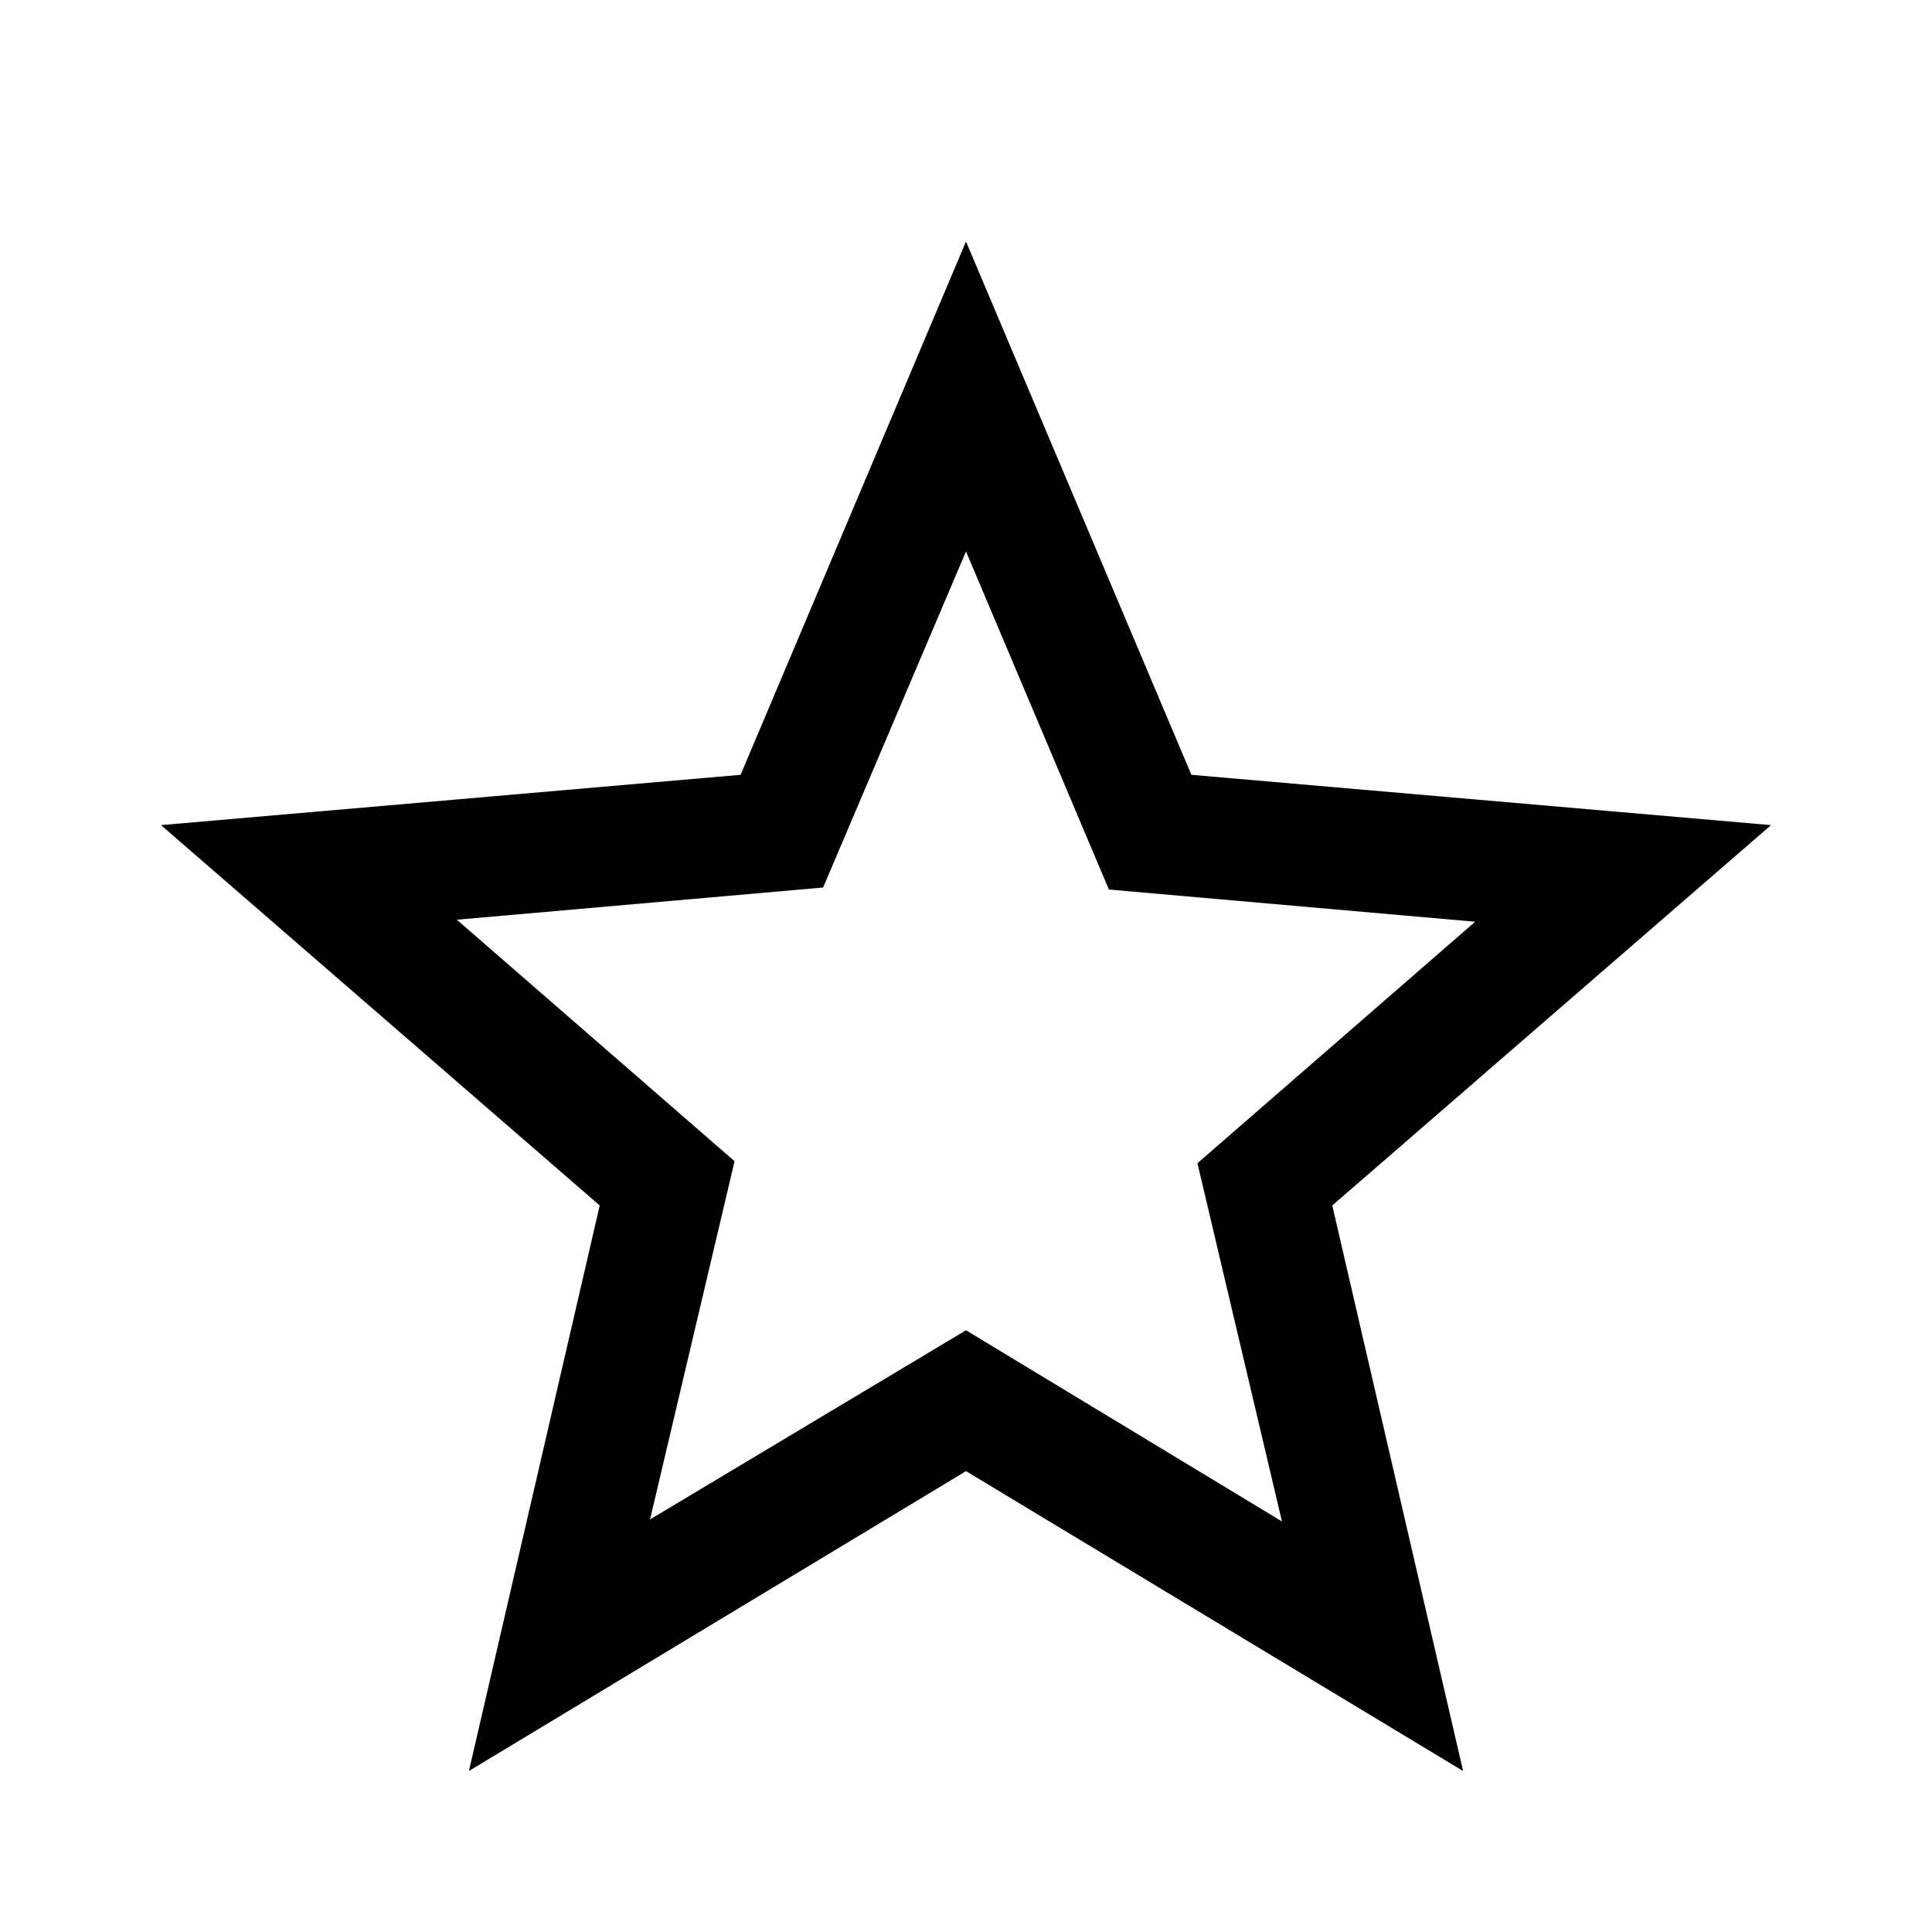
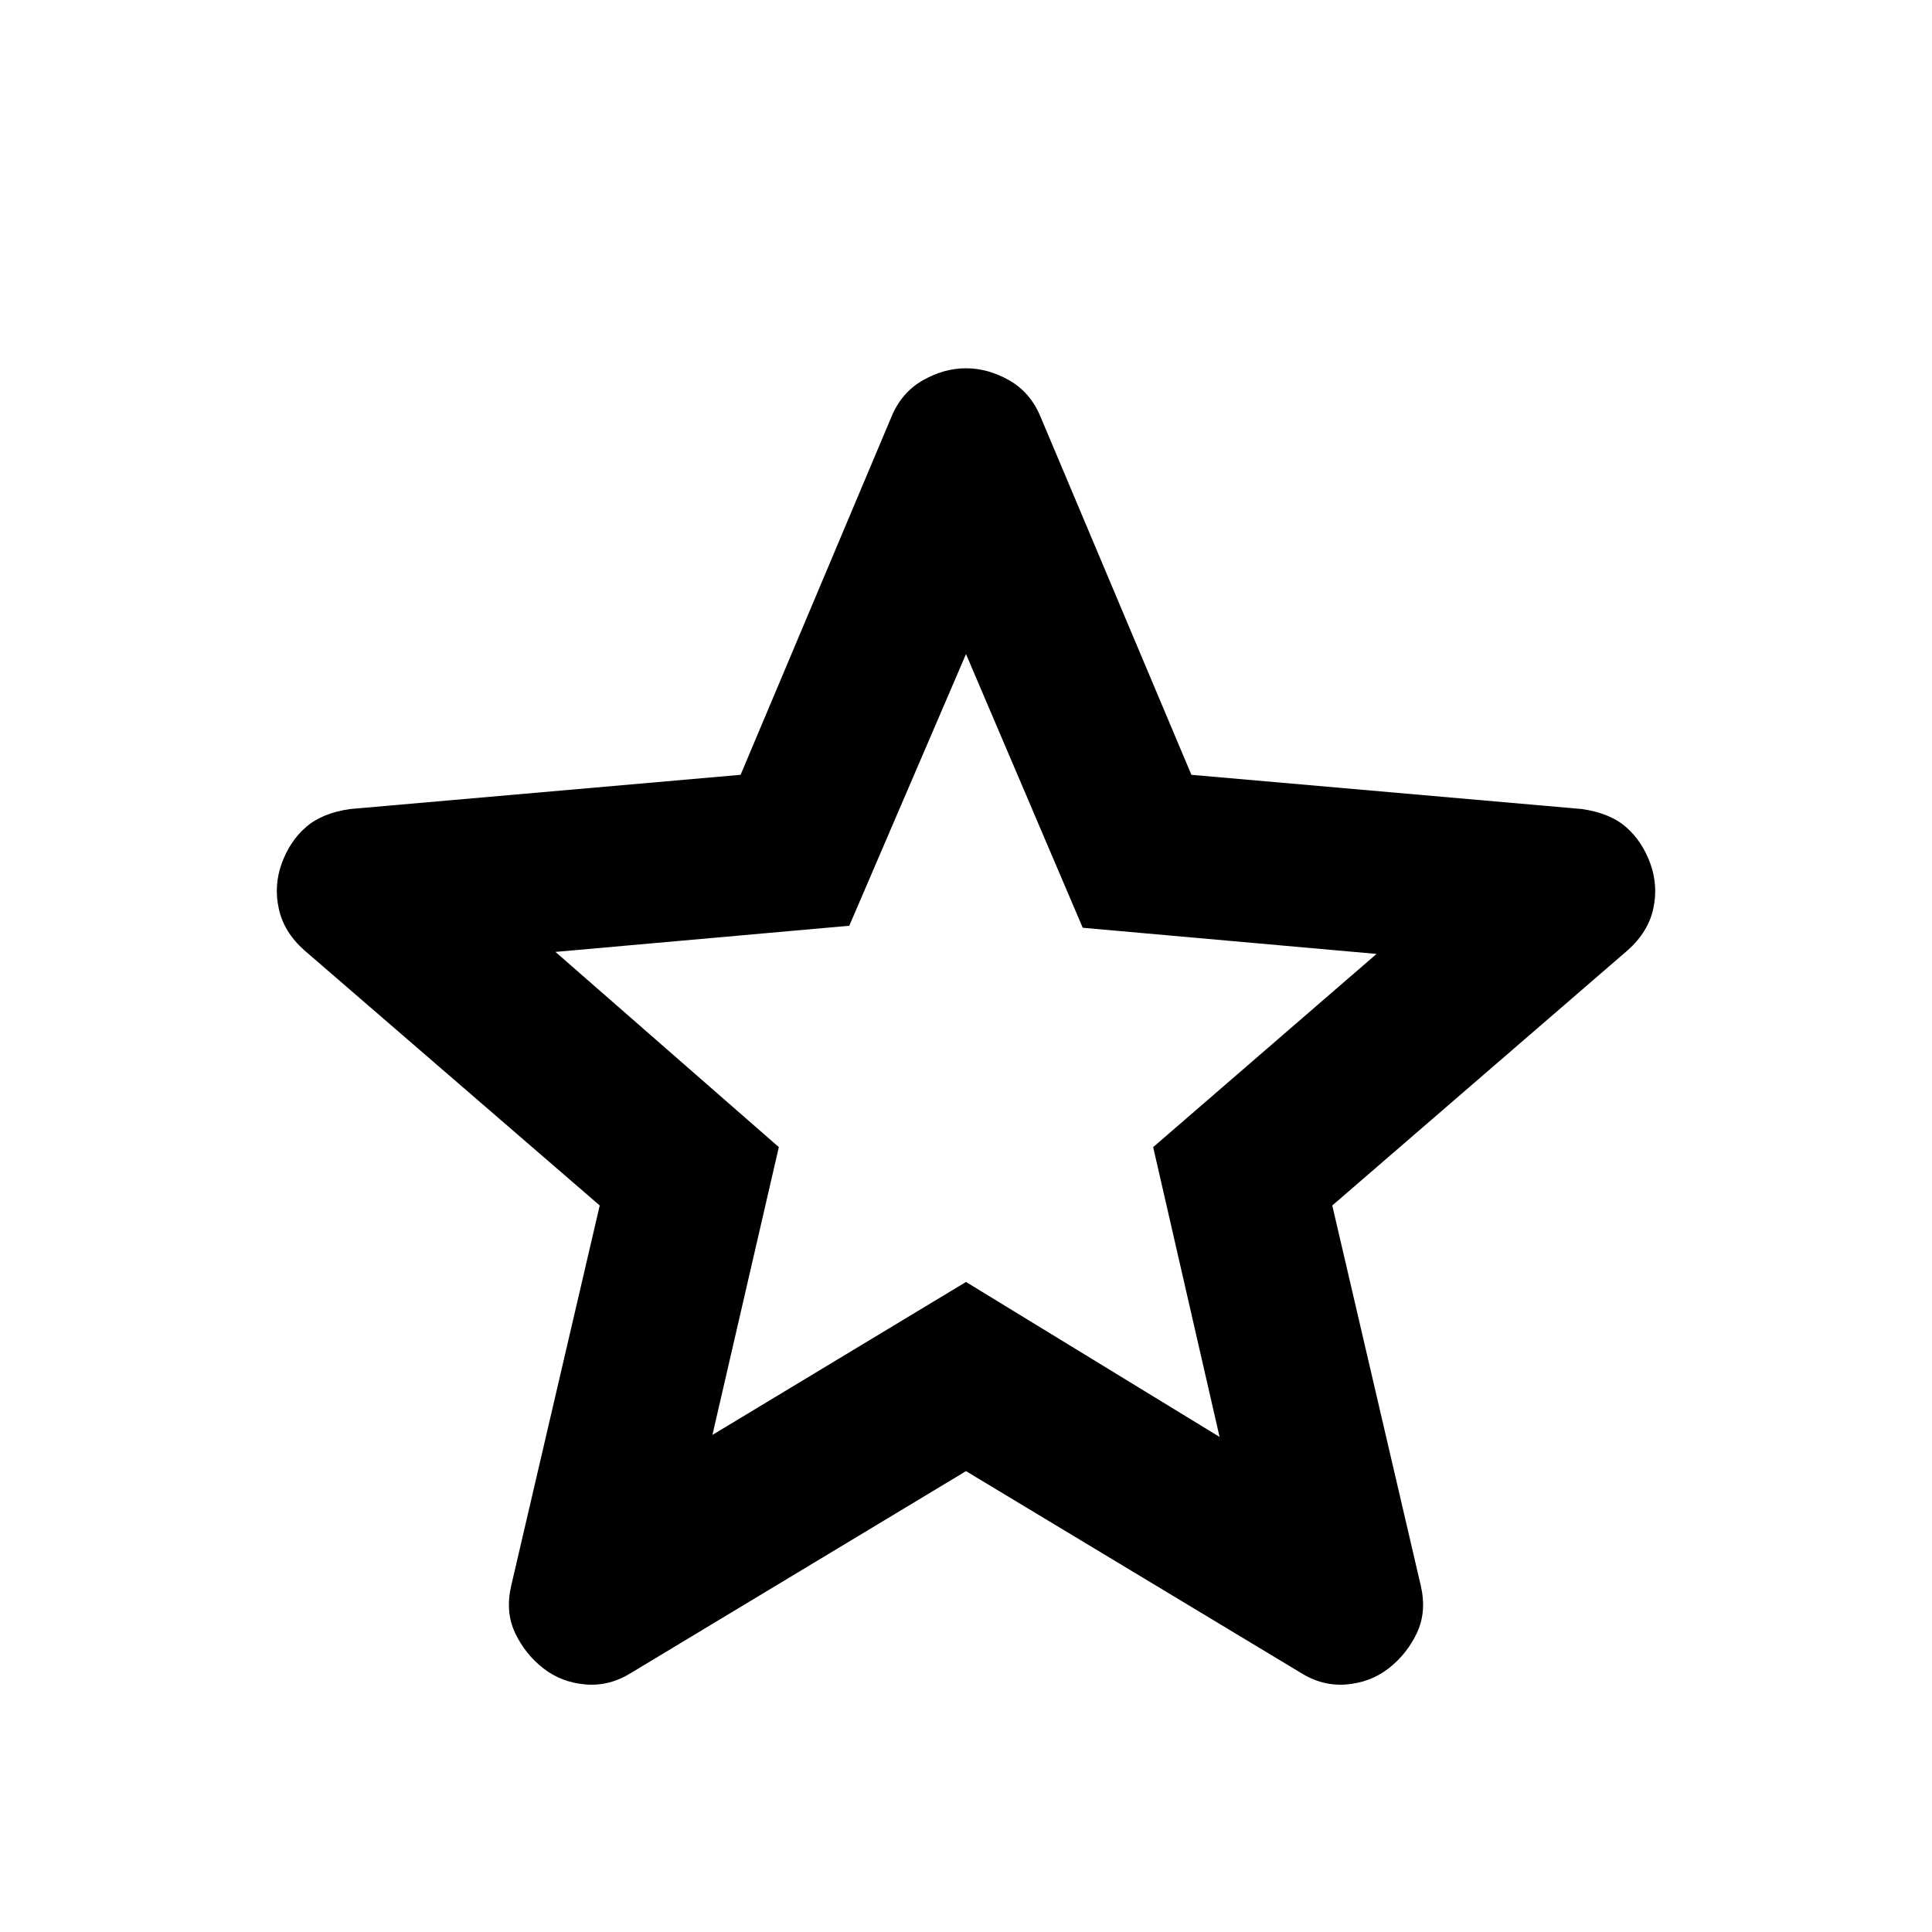
- <svg xmlns="http://www.w3.org/2000/svg" height="48" width="48">
-   <path d="m16.15 37.75 7.85-4.7 7.85 4.75-2.1-8.9 6.9-6-9.1-.8L24 13.7l-3.55 8.35-9.1.8 6.9 6ZM11.65 44l3.25-14.05L4 20.5l14.4-1.25L24 6l5.6 13.25L44 20.5l-10.9 9.45L36.35 44 24 36.55ZM24 26.25Z" />
+ <svg xmlns="http://www.w3.org/2000/svg" height="24" width="24">
+   <path d="m8.85 17.825 3.15-1.9 3.15 1.925-.825-3.6 2.775-2.4-3.65-.325-1.45-3.4-1.45 3.375-3.65.325 2.775 2.425Zm3.15.45-4.15 2.5q-.275.175-.575.15-.3-.025-.525-.2-.225-.175-.35-.437-.125-.263-.05-.588l1.1-4.725L3.775 11.8q-.25-.225-.312-.513Q3.4 11 3.5 10.725q.1-.275.3-.45.2-.175.55-.225l4.85-.425 1.875-4.45q.125-.3.388-.45.262-.15.537-.15t.538.15q.262.15.387.45l1.875 4.45 4.85.425q.35.05.55.225.2.175.3.45.1.275.038.562-.063.288-.313.513l-3.675 3.175 1.1 4.725q.075.325-.05.588-.125.262-.35.437-.225.175-.525.2-.3.025-.575-.15Zm0-5.025Z" />
</svg>
